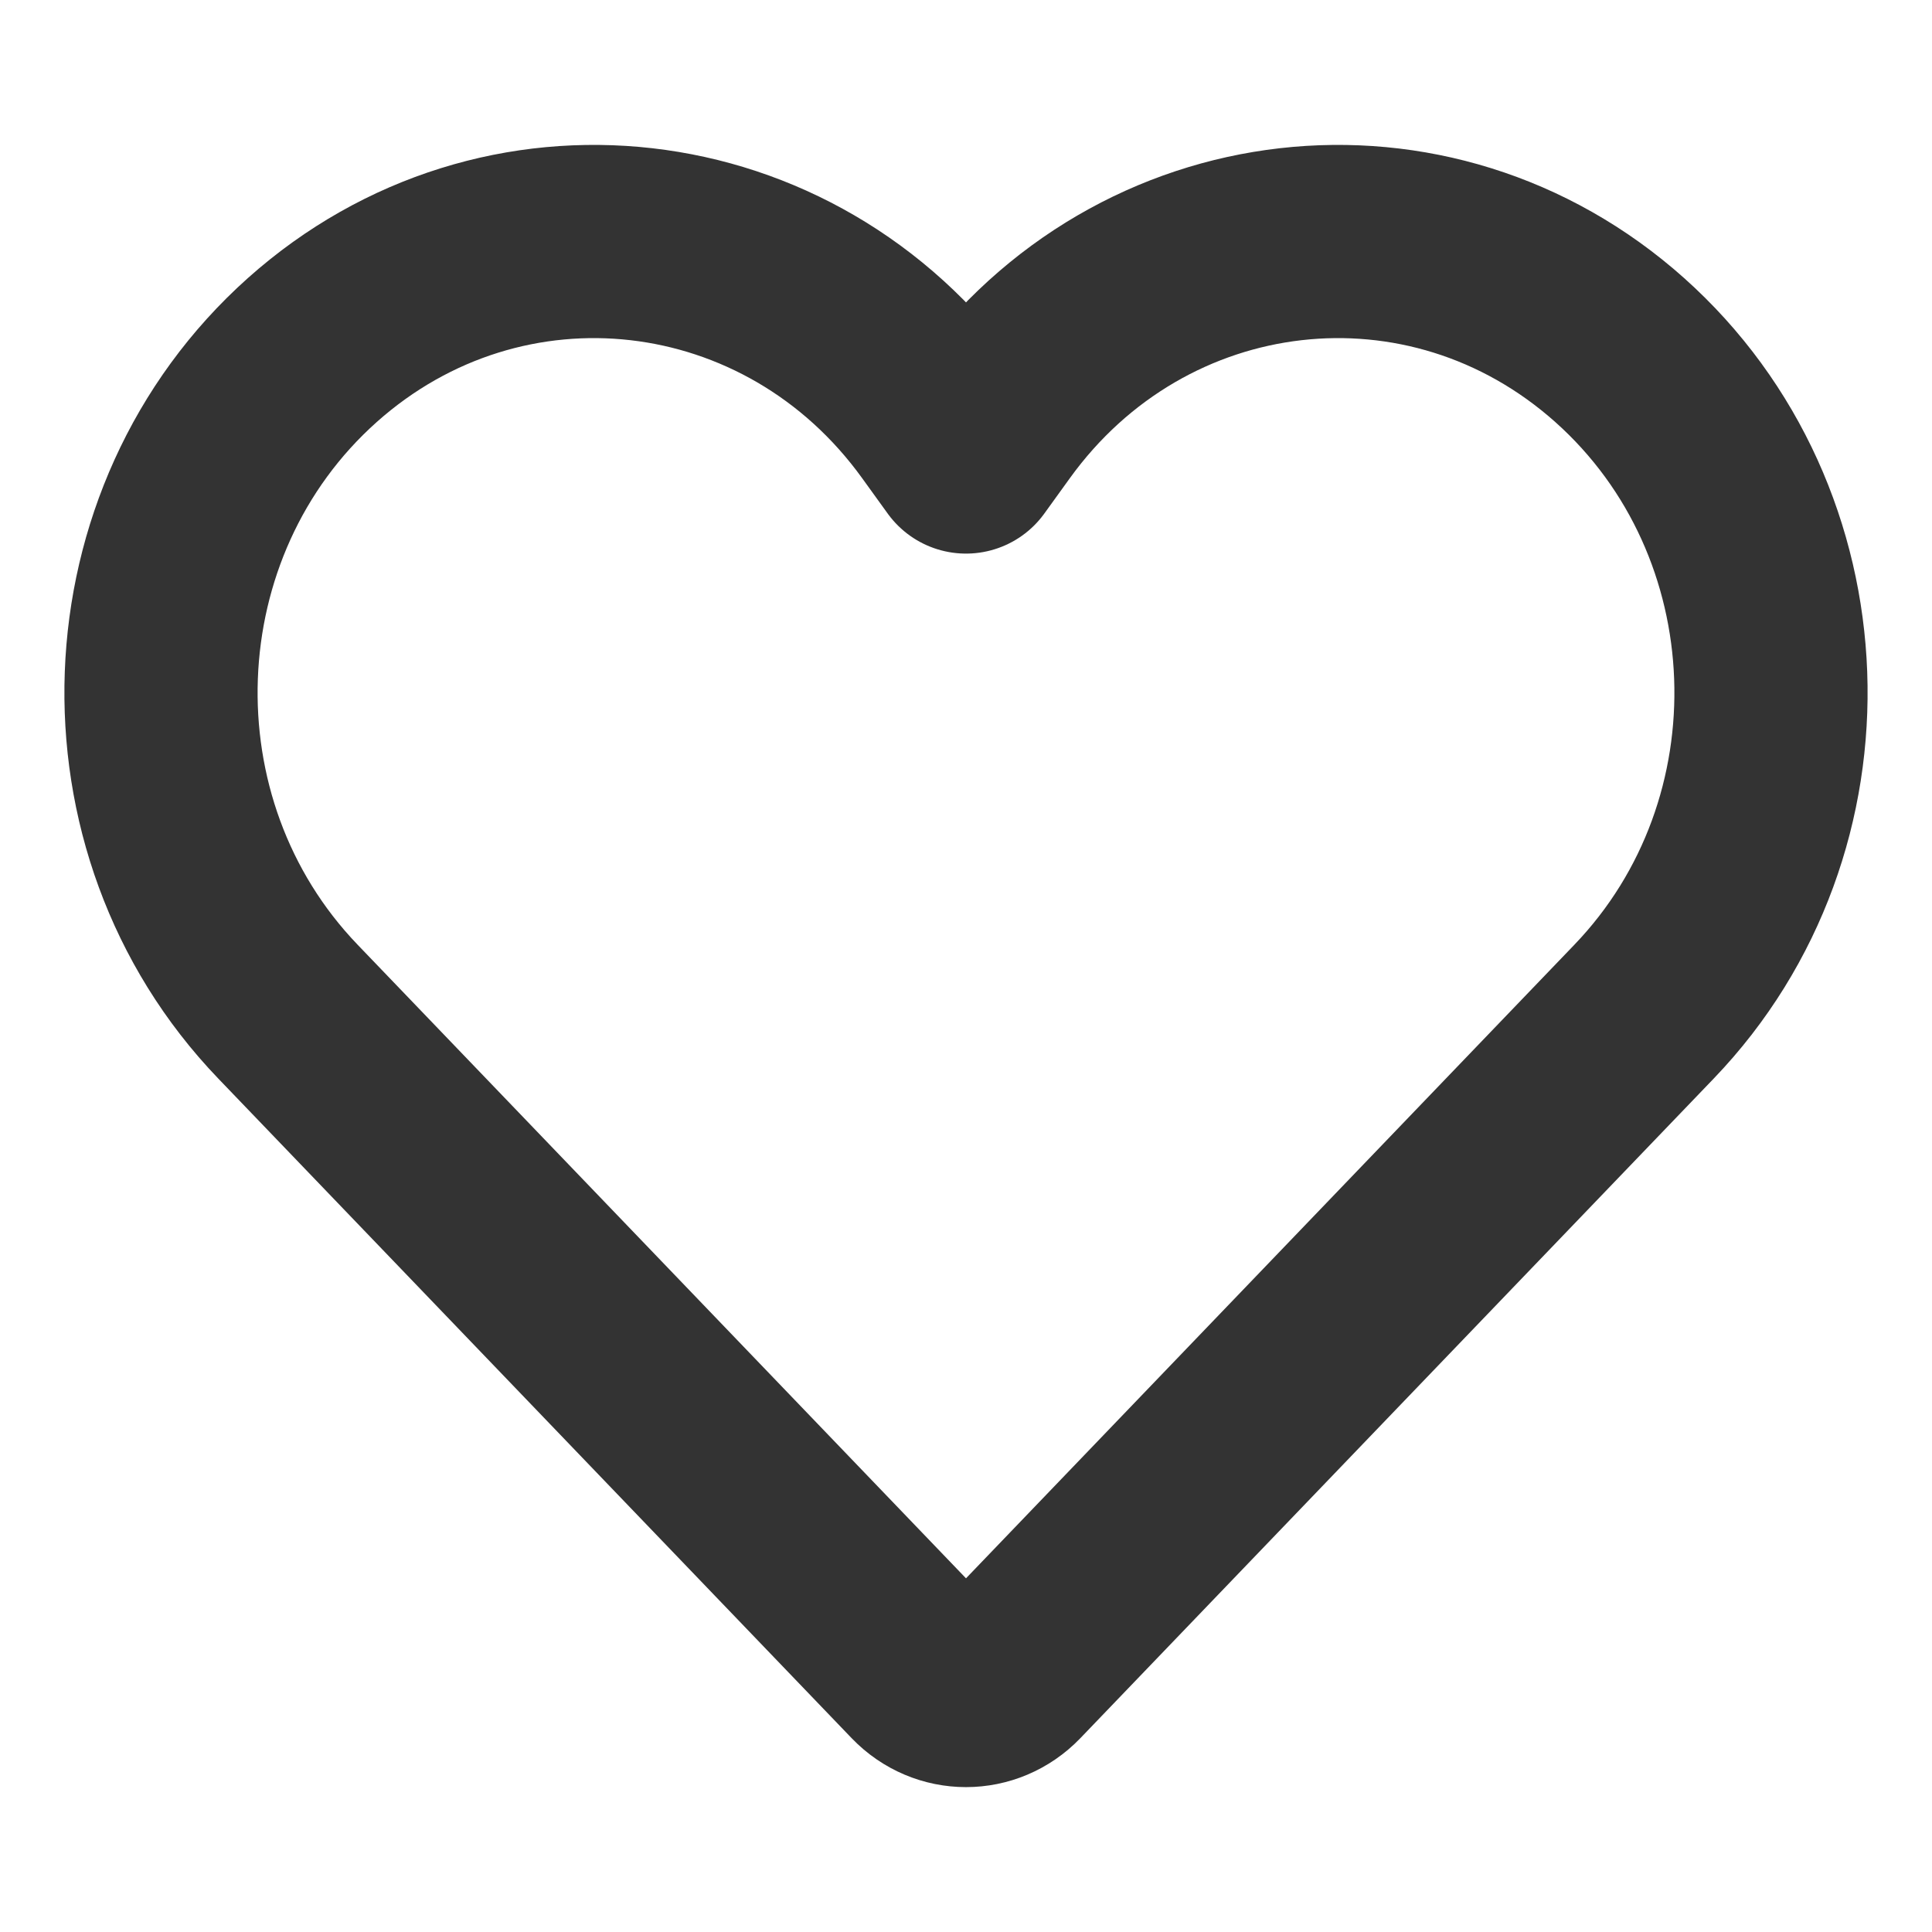
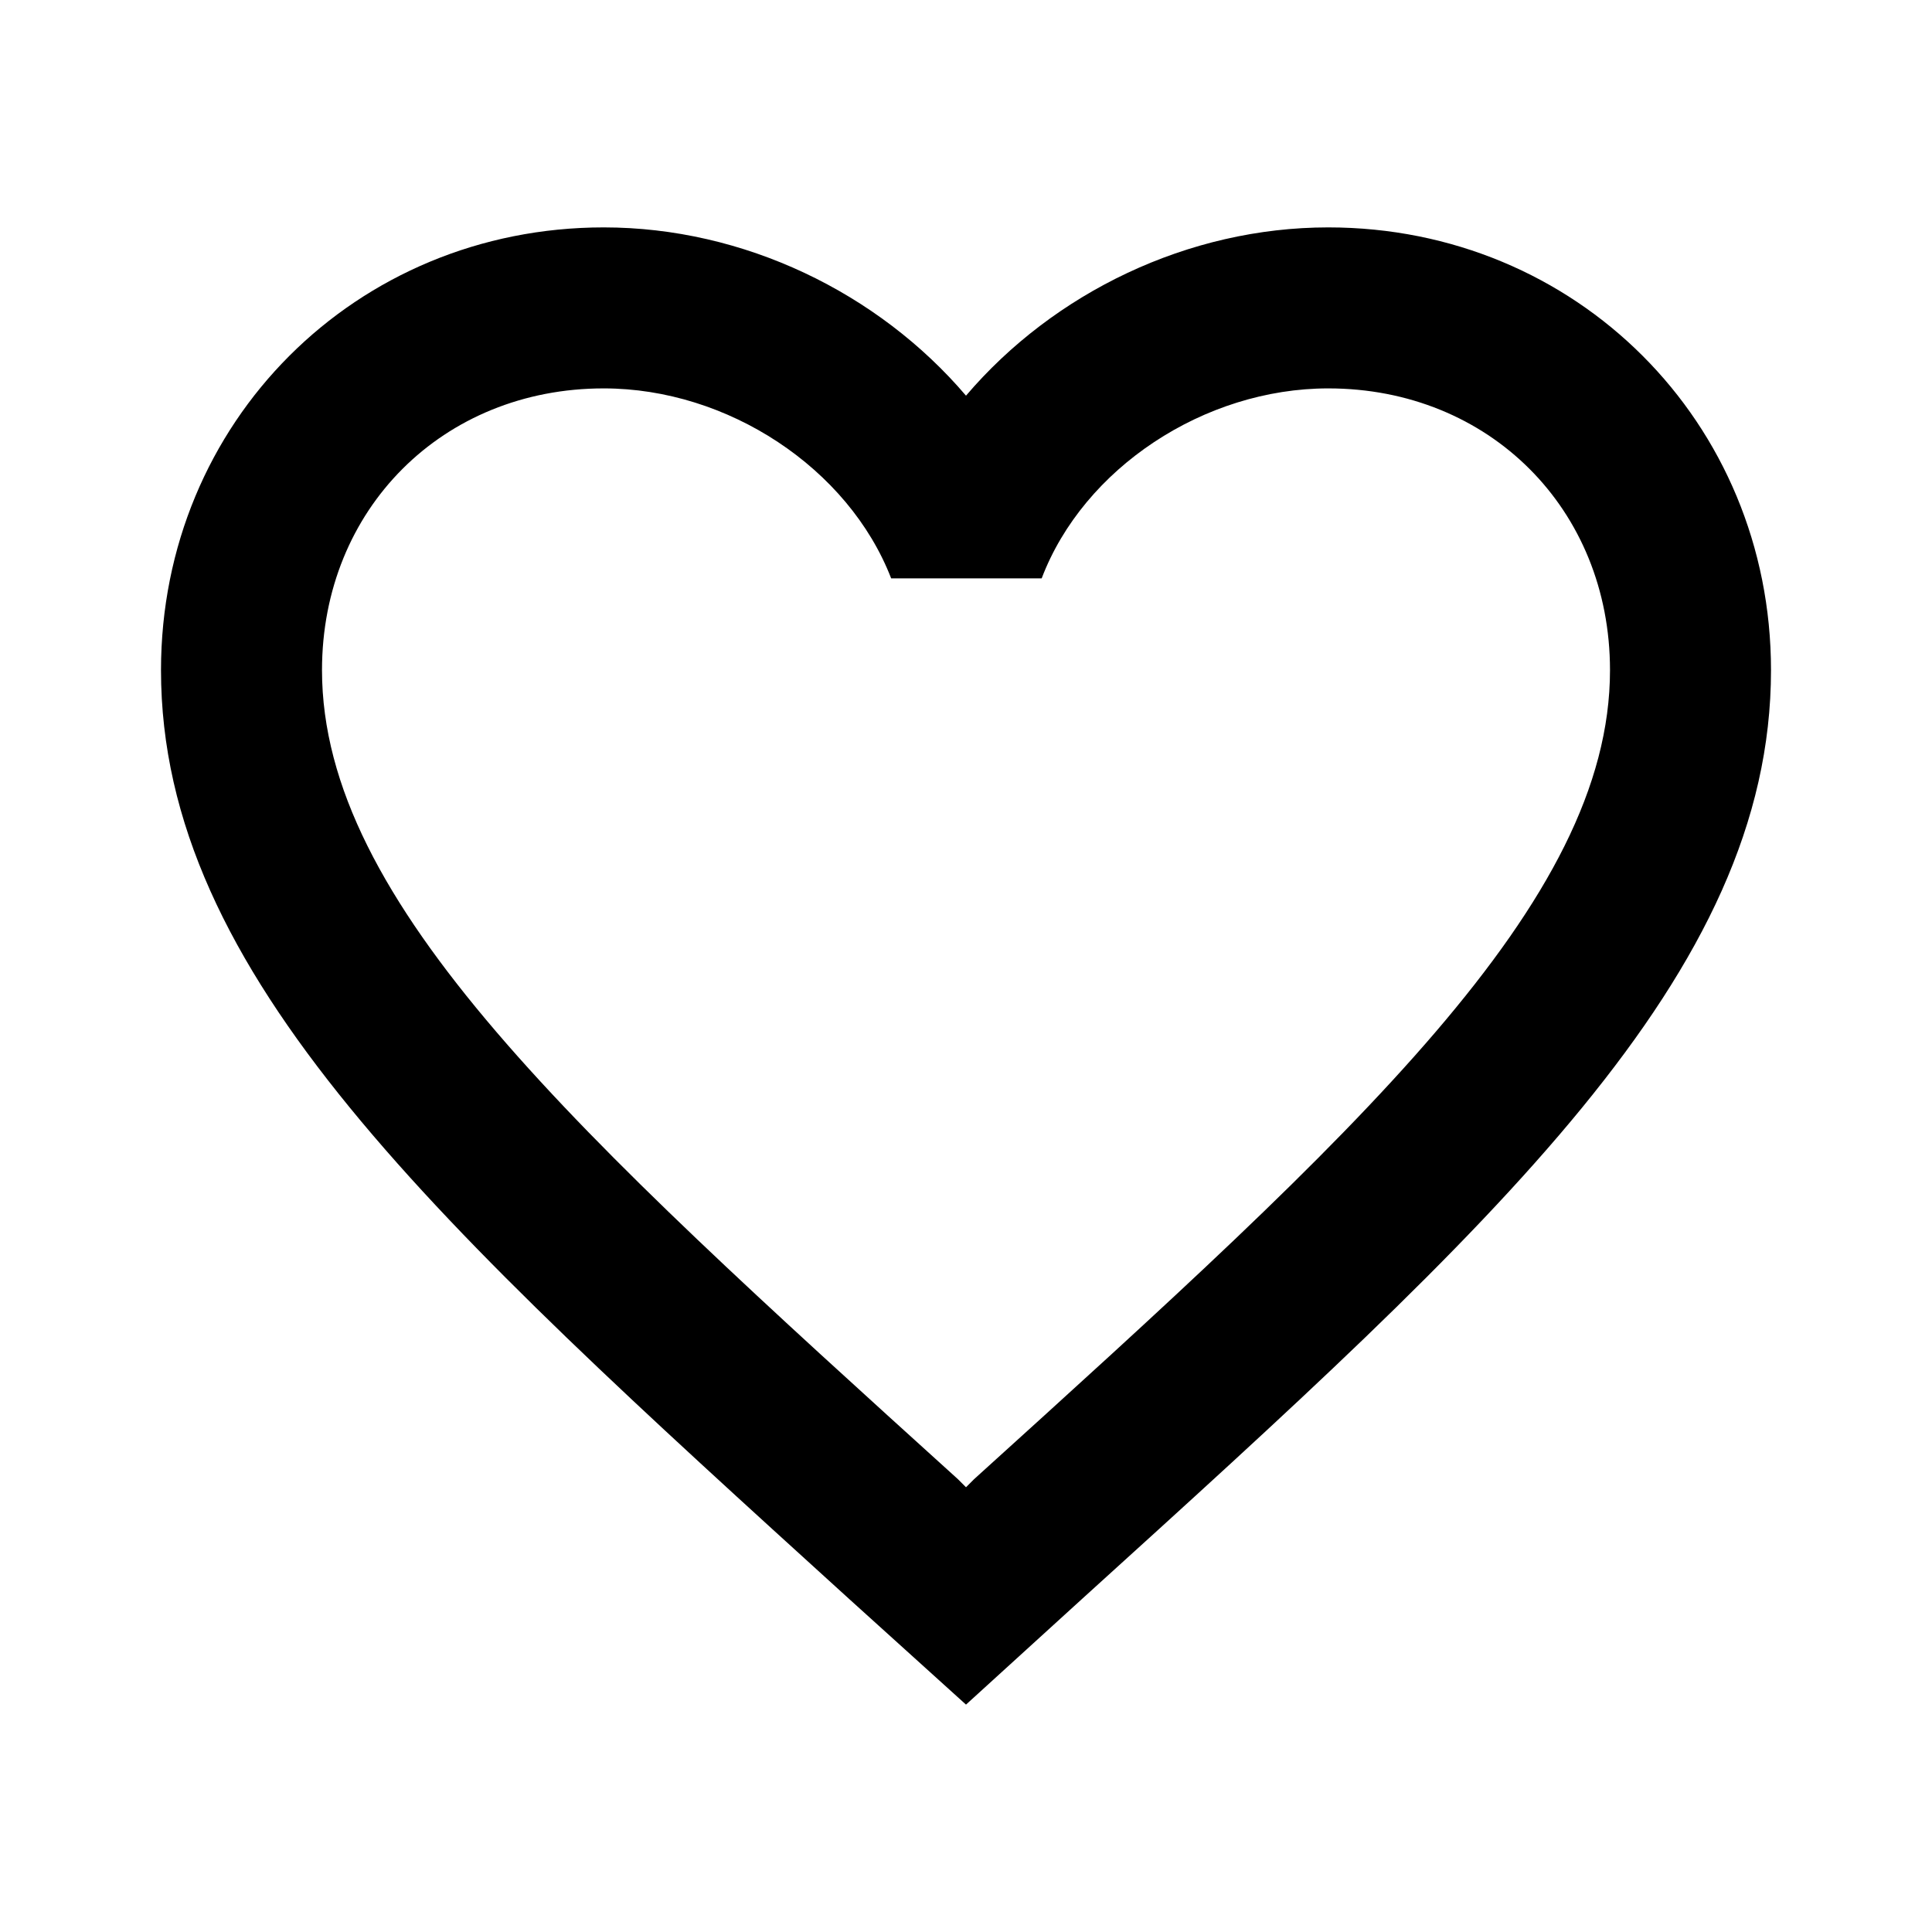
- <svg xmlns="http://www.w3.org/2000/svg" width="800px" height="800px" viewBox="0 0 24.00 24.00" fill="none" stroke="#333333">
-   <g id="SVGRepo_bgCarrier" stroke-width="0" />
-   <g id="SVGRepo_tracerCarrier" stroke-linecap="round" stroke-linejoin="round" />
-   <g id="SVGRepo_iconCarrier">
-     <path d="M11.445 20.761L3.576 12.566C1.36 10.258 1.499 6.474 3.879 4.349C6.24 2.242 9.82 2.651 11.686 5.242L12 5.677L12.314 5.242C14.18 2.651 17.76 2.242 20.121 4.349C22.501 6.474 22.64 10.258 20.424 12.566L12.555 20.761C12.248 21.08 11.752 21.08 11.445 20.761Z" stroke="#333333" stroke-width="2.4" stroke-linecap="round" stroke-linejoin="round" />
-   </g>
+ <svg xmlns="http://www.w3.org/2000/svg" width="30" height="30" viewBox="0 0 30 30" fill="none">
+   <path d="M20.625 3.531C18.45 3.531 16.363 4.544 15 6.144C13.637 4.544 11.55 3.531 9.375 3.531C5.525 3.531 2.5 6.556 2.5 10.406C2.5 15.131 6.75 18.981 13.188 24.831L15 26.469L16.812 24.819C23.25 18.981 27.5 15.131 27.5 10.406C27.5 6.556 24.475 3.531 20.625 3.531ZM15.125 22.969L15 23.094L14.875 22.969C8.925 17.581 5 14.019 5 10.406C5 7.906 6.875 6.031 9.375 6.031C11.3 6.031 13.175 7.269 13.838 8.981H16.175C16.825 7.269 18.7 6.031 20.625 6.031C23.125 6.031 25 7.906 25 10.406C25 14.019 21.075 17.581 15.125 22.969Z" fill="black" />
</svg>
